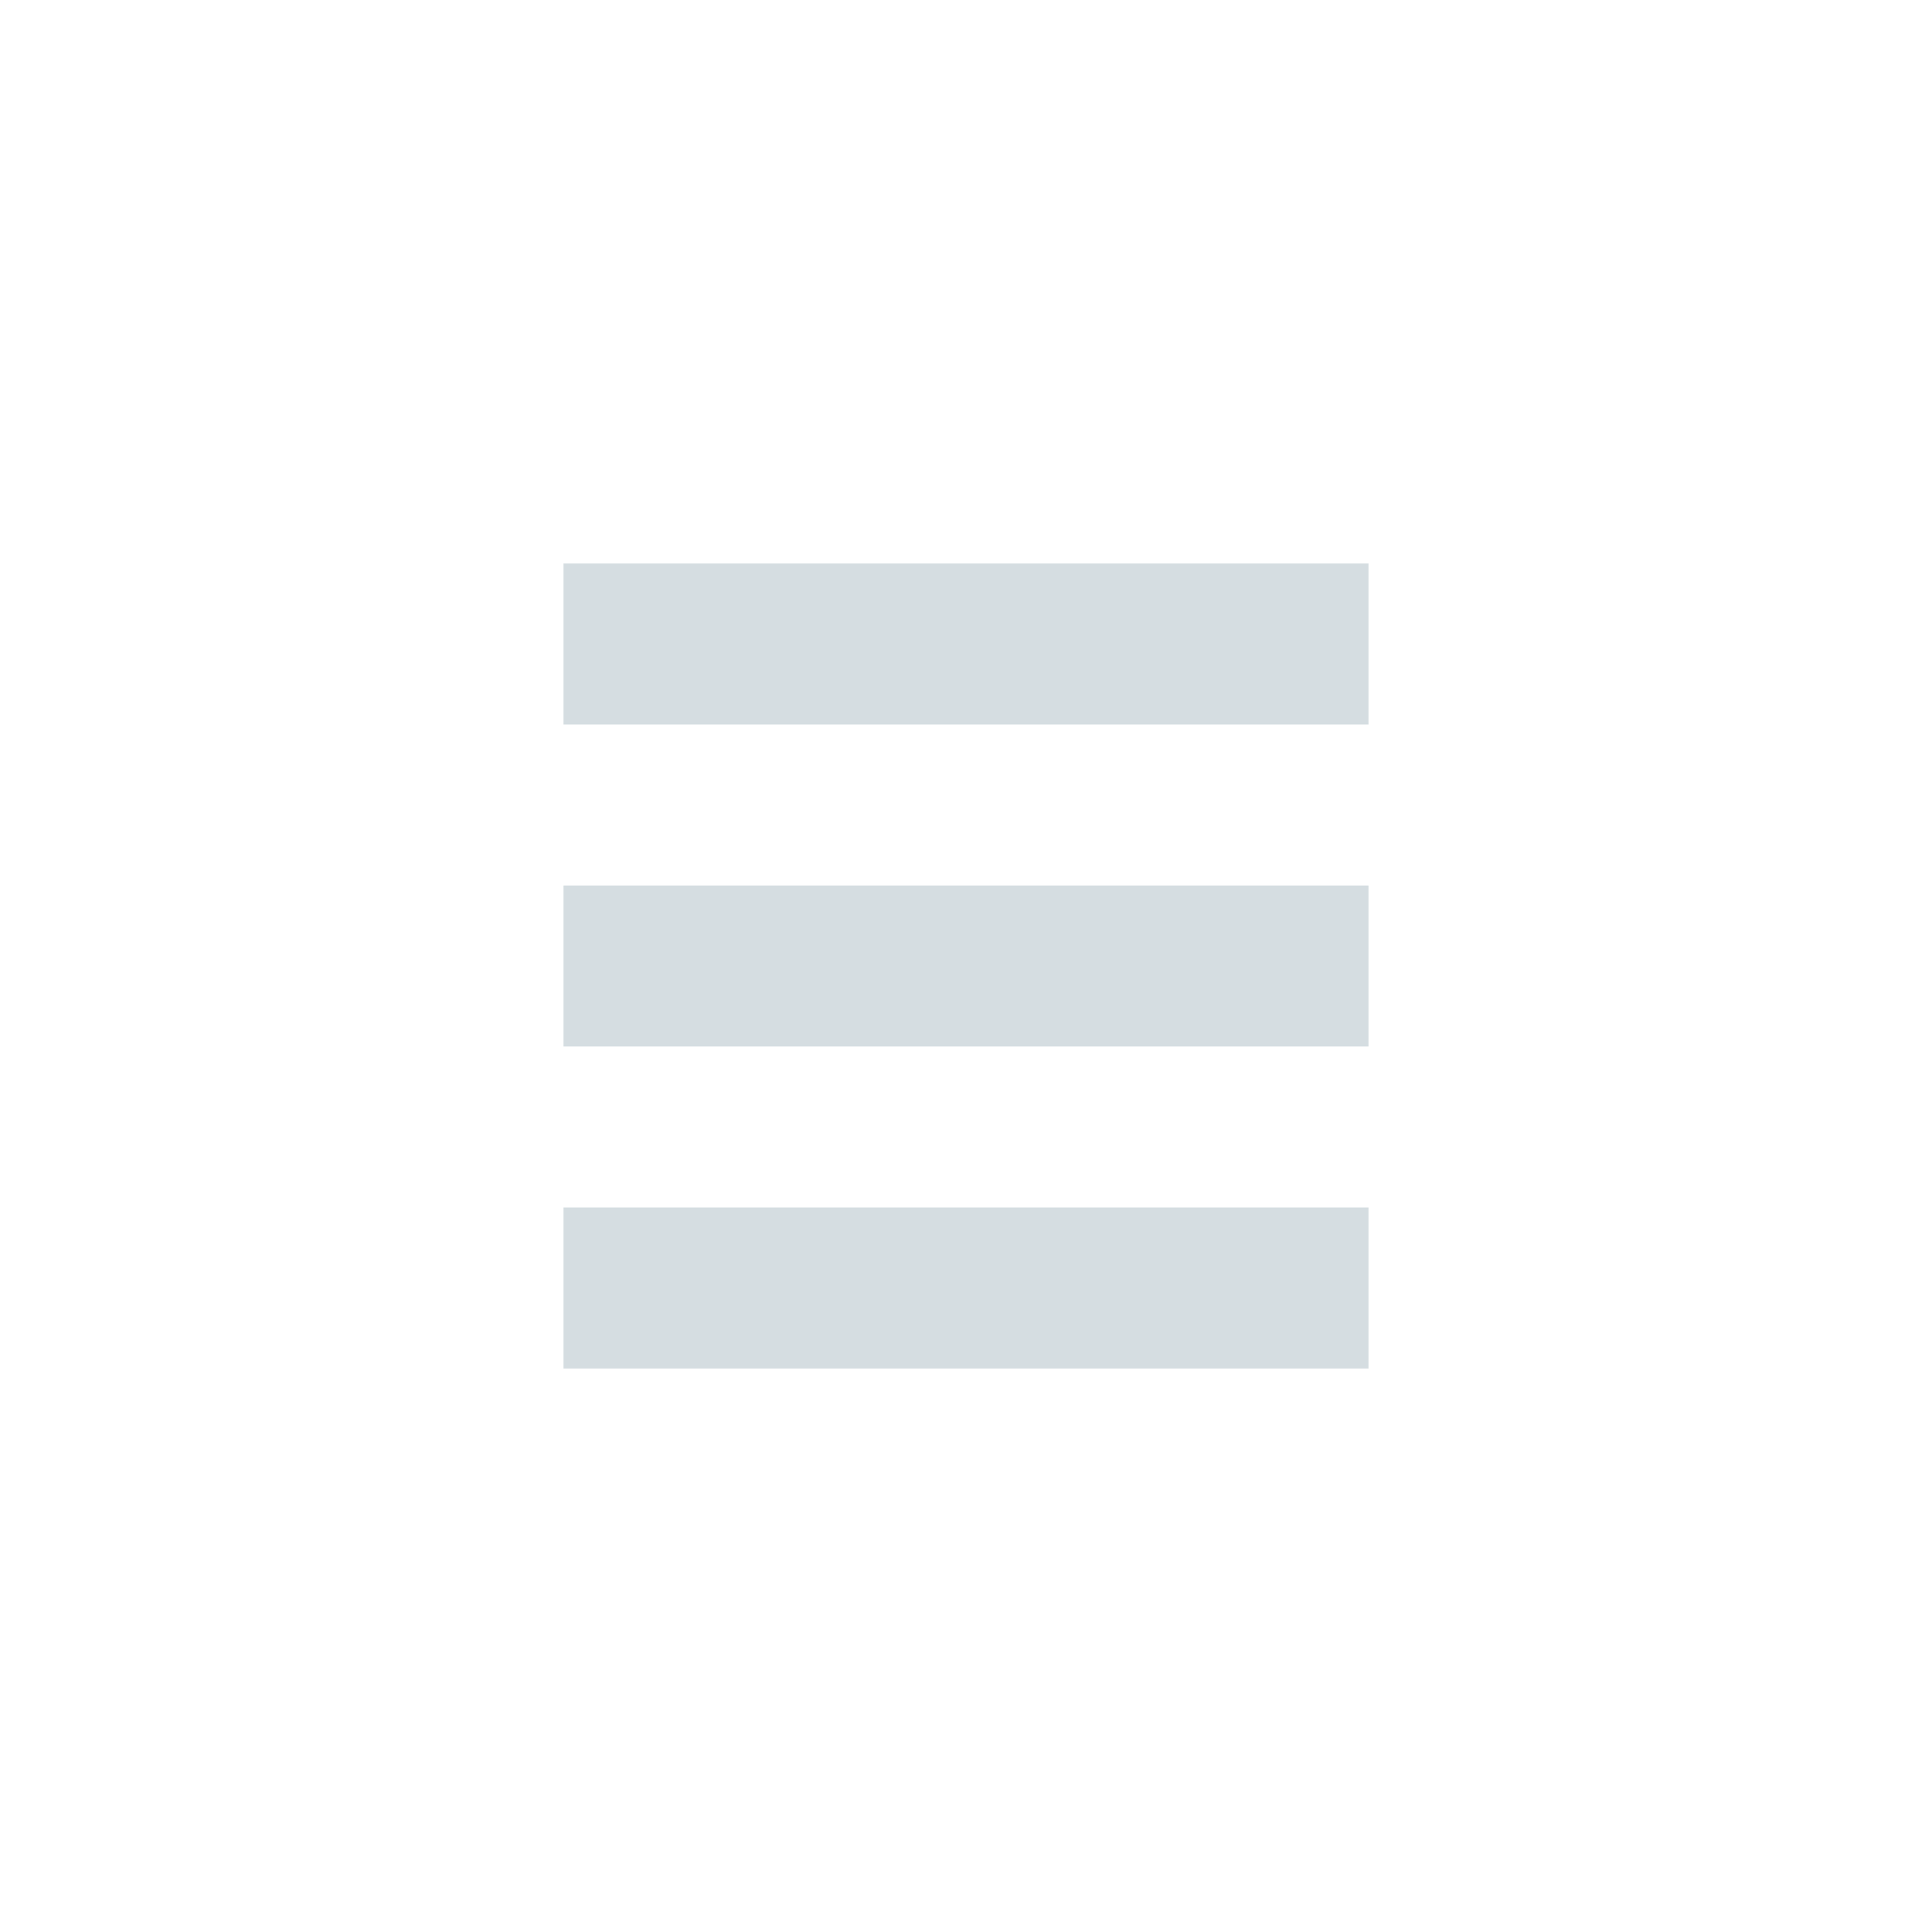
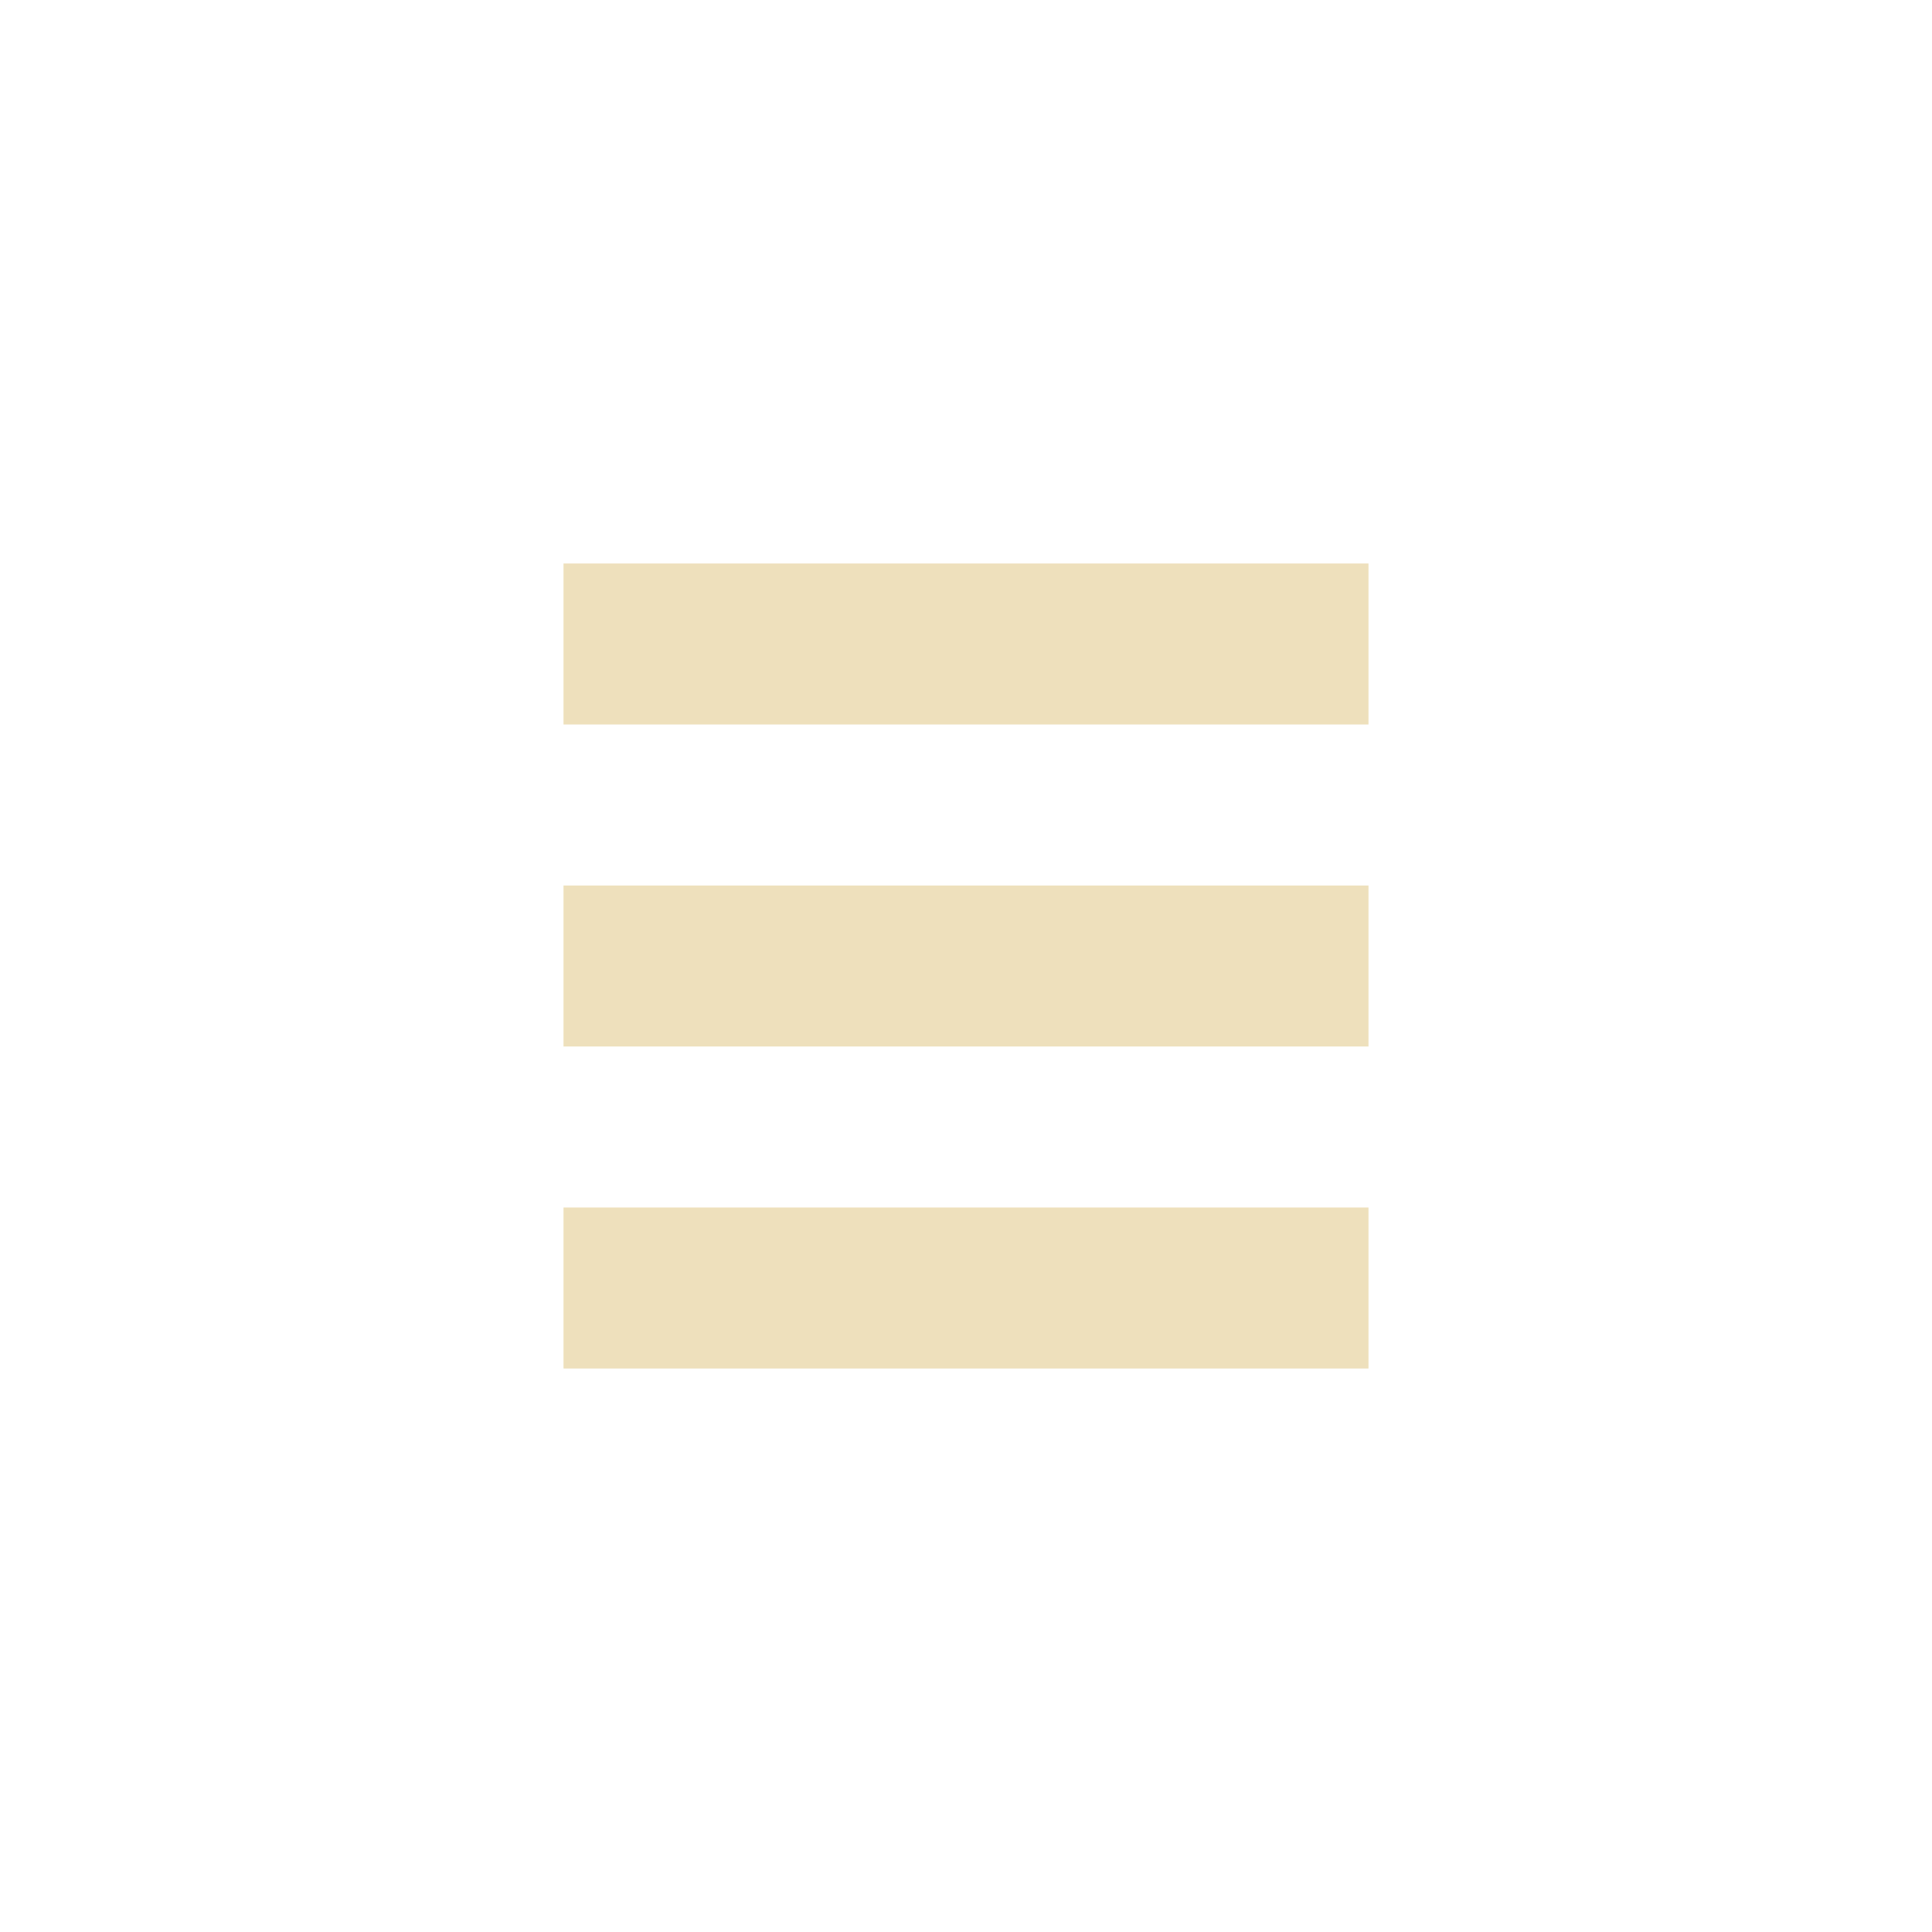
<svg xmlns="http://www.w3.org/2000/svg" width="24" height="24" viewBox="0 0 24 24" id="svg4747" version="1.1">
  <defs id="defs4749" />
  <g id="layer1" transform="translate(0,-1028.362)">
-     <circle style="opacity:1;fill:#cfd8dc;fill-opacity:0.2;fill-rule:evenodd;stroke:none;stroke-width:9.605;stroke-linecap:butt;stroke-linejoin:round;stroke-miterlimit:4;stroke-dasharray:none;stroke-dashoffset:478.437;stroke-opacity:0.75" id="path5326" cx="-15" cy="1040.362" r="10" />
-     <path id="rect4737-7-8-1" style="opacity:1;fill:#cfd8dc;fill-opacity:0.87;fill-rule:evenodd;stroke:none;stroke-width:0;stroke-linecap:square;stroke-linejoin:round;stroke-miterlimit:4;stroke-dasharray:none;stroke-dashoffset:478.437;stroke-opacity:0.4" d="m 7,1035.362 h 10 v 2 h -10 z m 0,4 h 10 v 2 h -10 z m 0,4 h 10 v 2 h -10 z" />
+     <circle style="opacity:1;fill:#EBDBB2;fill-opacity:0.2;fill-rule:evenodd;stroke:none;stroke-width:9.605;stroke-linecap:butt;stroke-linejoin:round;stroke-miterlimit:4;stroke-dasharray:none;stroke-dashoffset:478.437;stroke-opacity:0.75" id="path5326" cx="-15" cy="1040.362" r="10" />
+     <path id="rect4737-7-8-1" style="opacity:1;fill:#EBDBB2;fill-opacity:0.87;fill-rule:evenodd;stroke:none;stroke-width:0;stroke-linecap:square;stroke-linejoin:round;stroke-miterlimit:4;stroke-dasharray:none;stroke-dashoffset:478.437;stroke-opacity:0.4" d="m 7,1035.362 h 10 v 2 h -10 z m 0,4 h 10 v 2 h -10 z m 0,4 h 10 v 2 h -10 z" />
  </g>
</svg>
